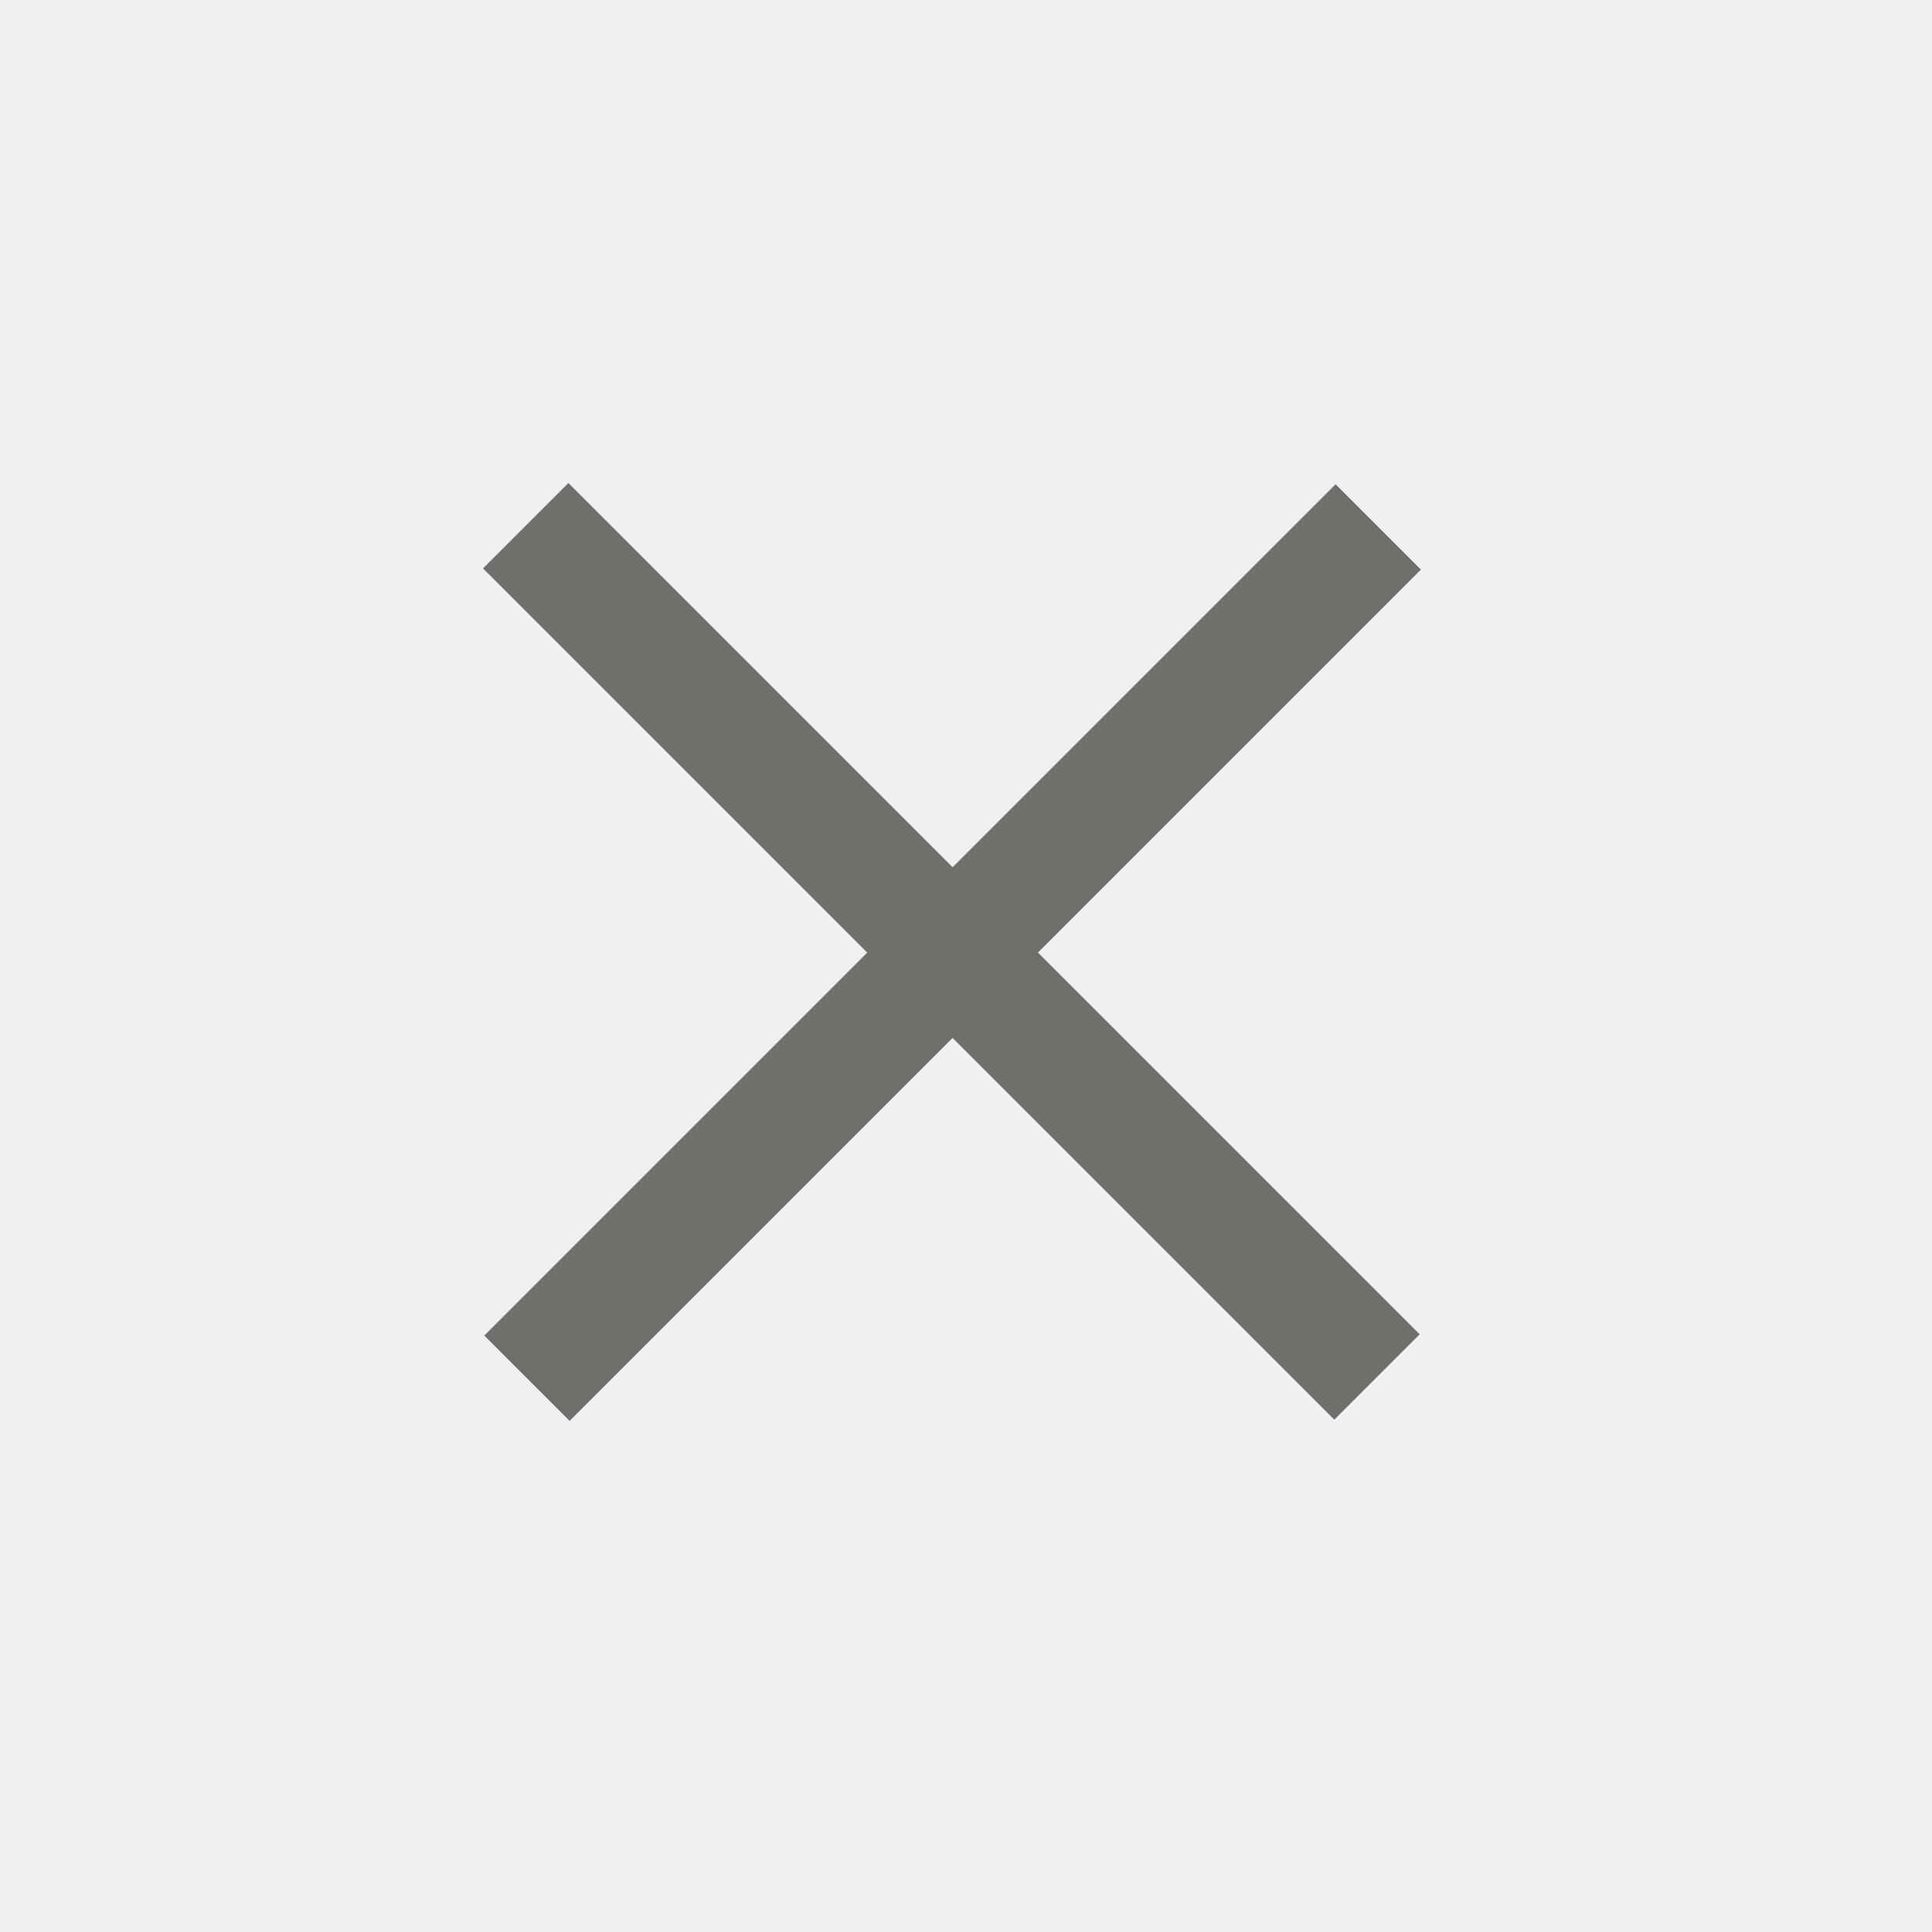
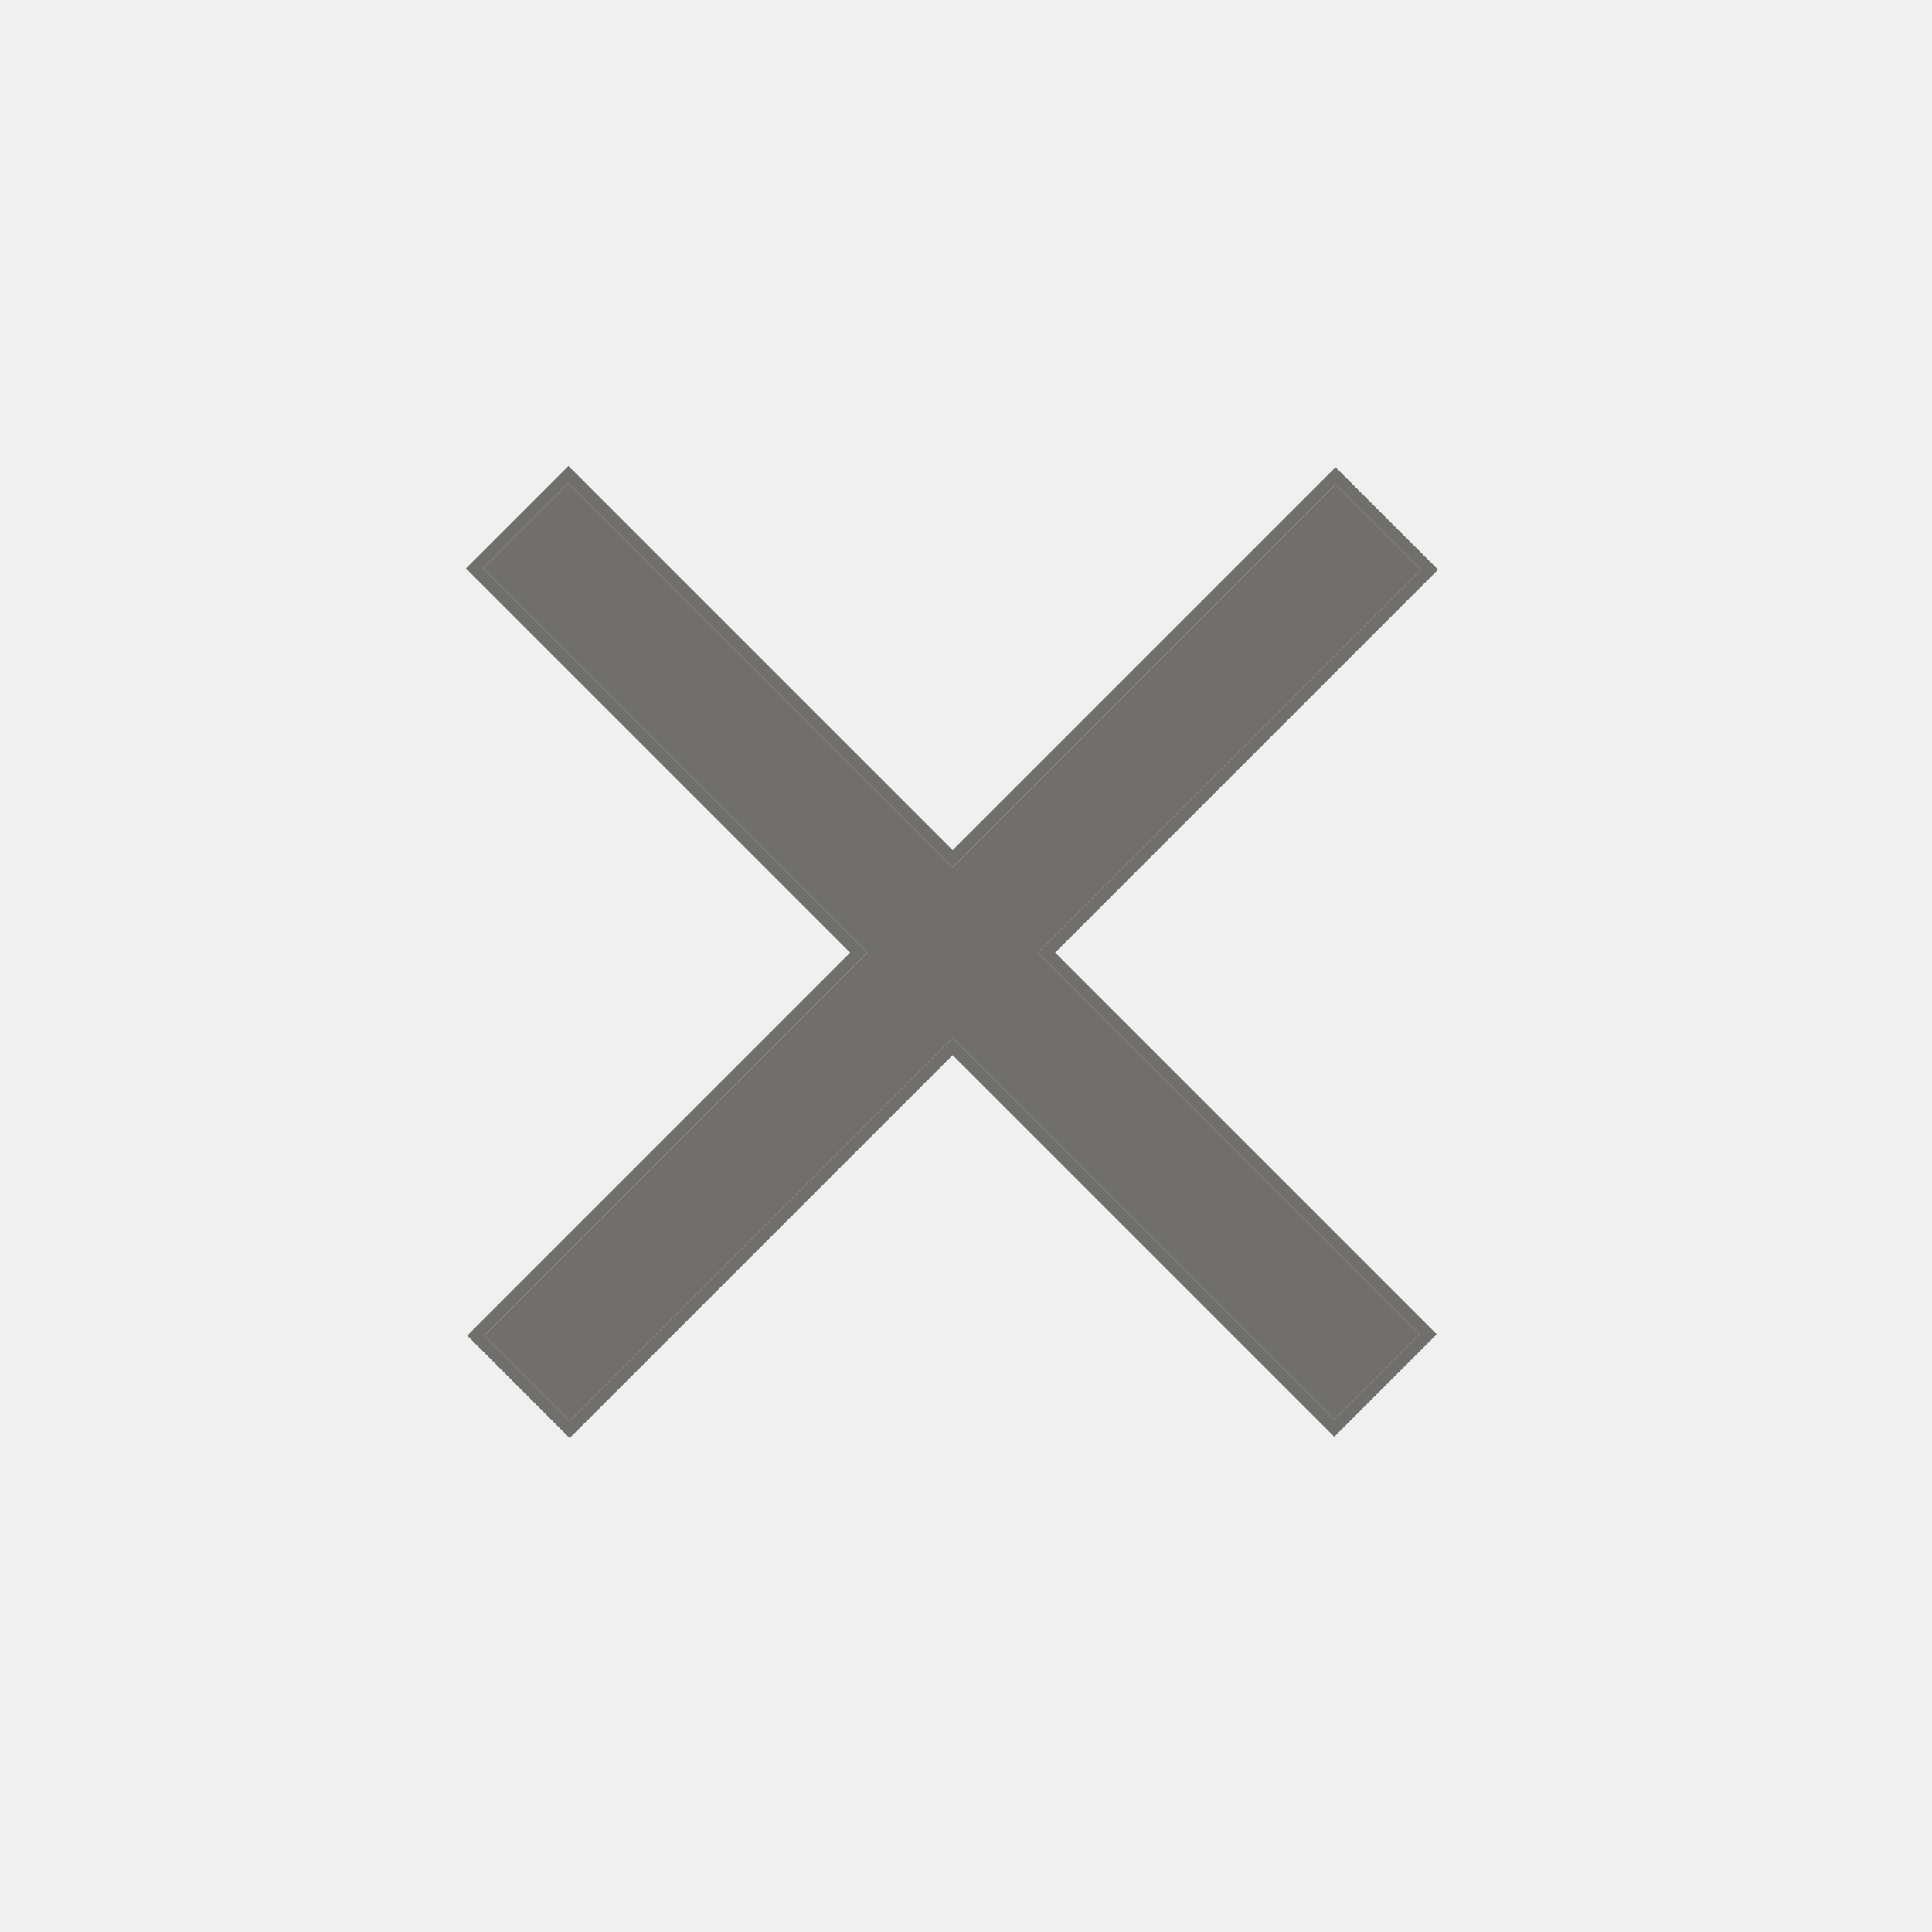
<svg xmlns="http://www.w3.org/2000/svg" width="24" height="24" viewBox="0 0 24 24" fill="none">
+   <mask id="path-1-outside-1_1540_239" maskUnits="userSpaceOnUse" x="5" y="5" width="13" height="13" fill="black">
+     <rect fill="white" x="5" y="5" width="13" height="13" />
+     <path d="M16.575 17.636L6 7.061L7.061 6L17.636 16.575L16.575 17.636ZM7.076 17.651L6.016 16.591L16.591 6.016L17.651 7.076L7.076 17.651Z" />
+   </mask>
  <path d="M16.575 17.636L6 7.061L7.061 6L17.636 16.575L16.575 17.636ZM7.076 17.651L6.016 16.591L16.591 6.016L17.651 7.076L7.076 17.651Z" fill="#706F6C" />
+   <path d="M16.575 17.636L16.469 17.742L16.575 17.848L16.681 17.742L16.575 17.636ZM6 7.061L5.894 6.955L5.788 7.061L5.894 7.167L6 7.061ZM7.061 6L7.167 5.894L7.061 5.788L6.955 5.894L7.061 6ZM17.636 16.575L17.742 16.681L17.848 16.575L17.742 16.469L17.636 16.575ZM7.076 17.651L6.97 17.758L7.076 17.864L7.183 17.758L7.076 17.651ZM6.016 16.591L5.91 16.485L5.804 16.591L5.91 16.697L6.016 16.591ZM16.591 6.016L16.697 5.91L16.591 5.804L16.485 5.91L16.591 6.016ZM17.651 7.076L17.758 7.183L17.864 7.076L17.758 6.97L17.651 7.076ZM16.681 17.53L6.106 6.955L5.894 7.167L16.469 17.742L16.681 17.53ZM6.106 7.167L7.167 6.106L6.955 5.894L5.894 6.955L6.106 7.167ZM6.955 6.106L17.53 16.681L17.742 16.469L7.167 5.894L6.955 6.106ZM17.53 16.469L16.469 17.53L16.681 17.742L17.742 16.681L17.53 16.469ZM7.183 17.545L6.122 16.485L5.91 16.697L6.97 17.758L7.183 17.545ZM6.122 16.697L16.697 6.122L16.485 5.91L5.91 16.485L6.122 16.697ZM16.485 6.122L17.545 7.183L17.758 6.97L16.697 5.91L16.485 6.122ZM17.545 6.97L6.97 17.545L7.183 17.758L17.758 7.183L17.545 6.97Z" fill="#706F6C" mask="url(#path-1-outside-1_1540_239)" />
</svg>
